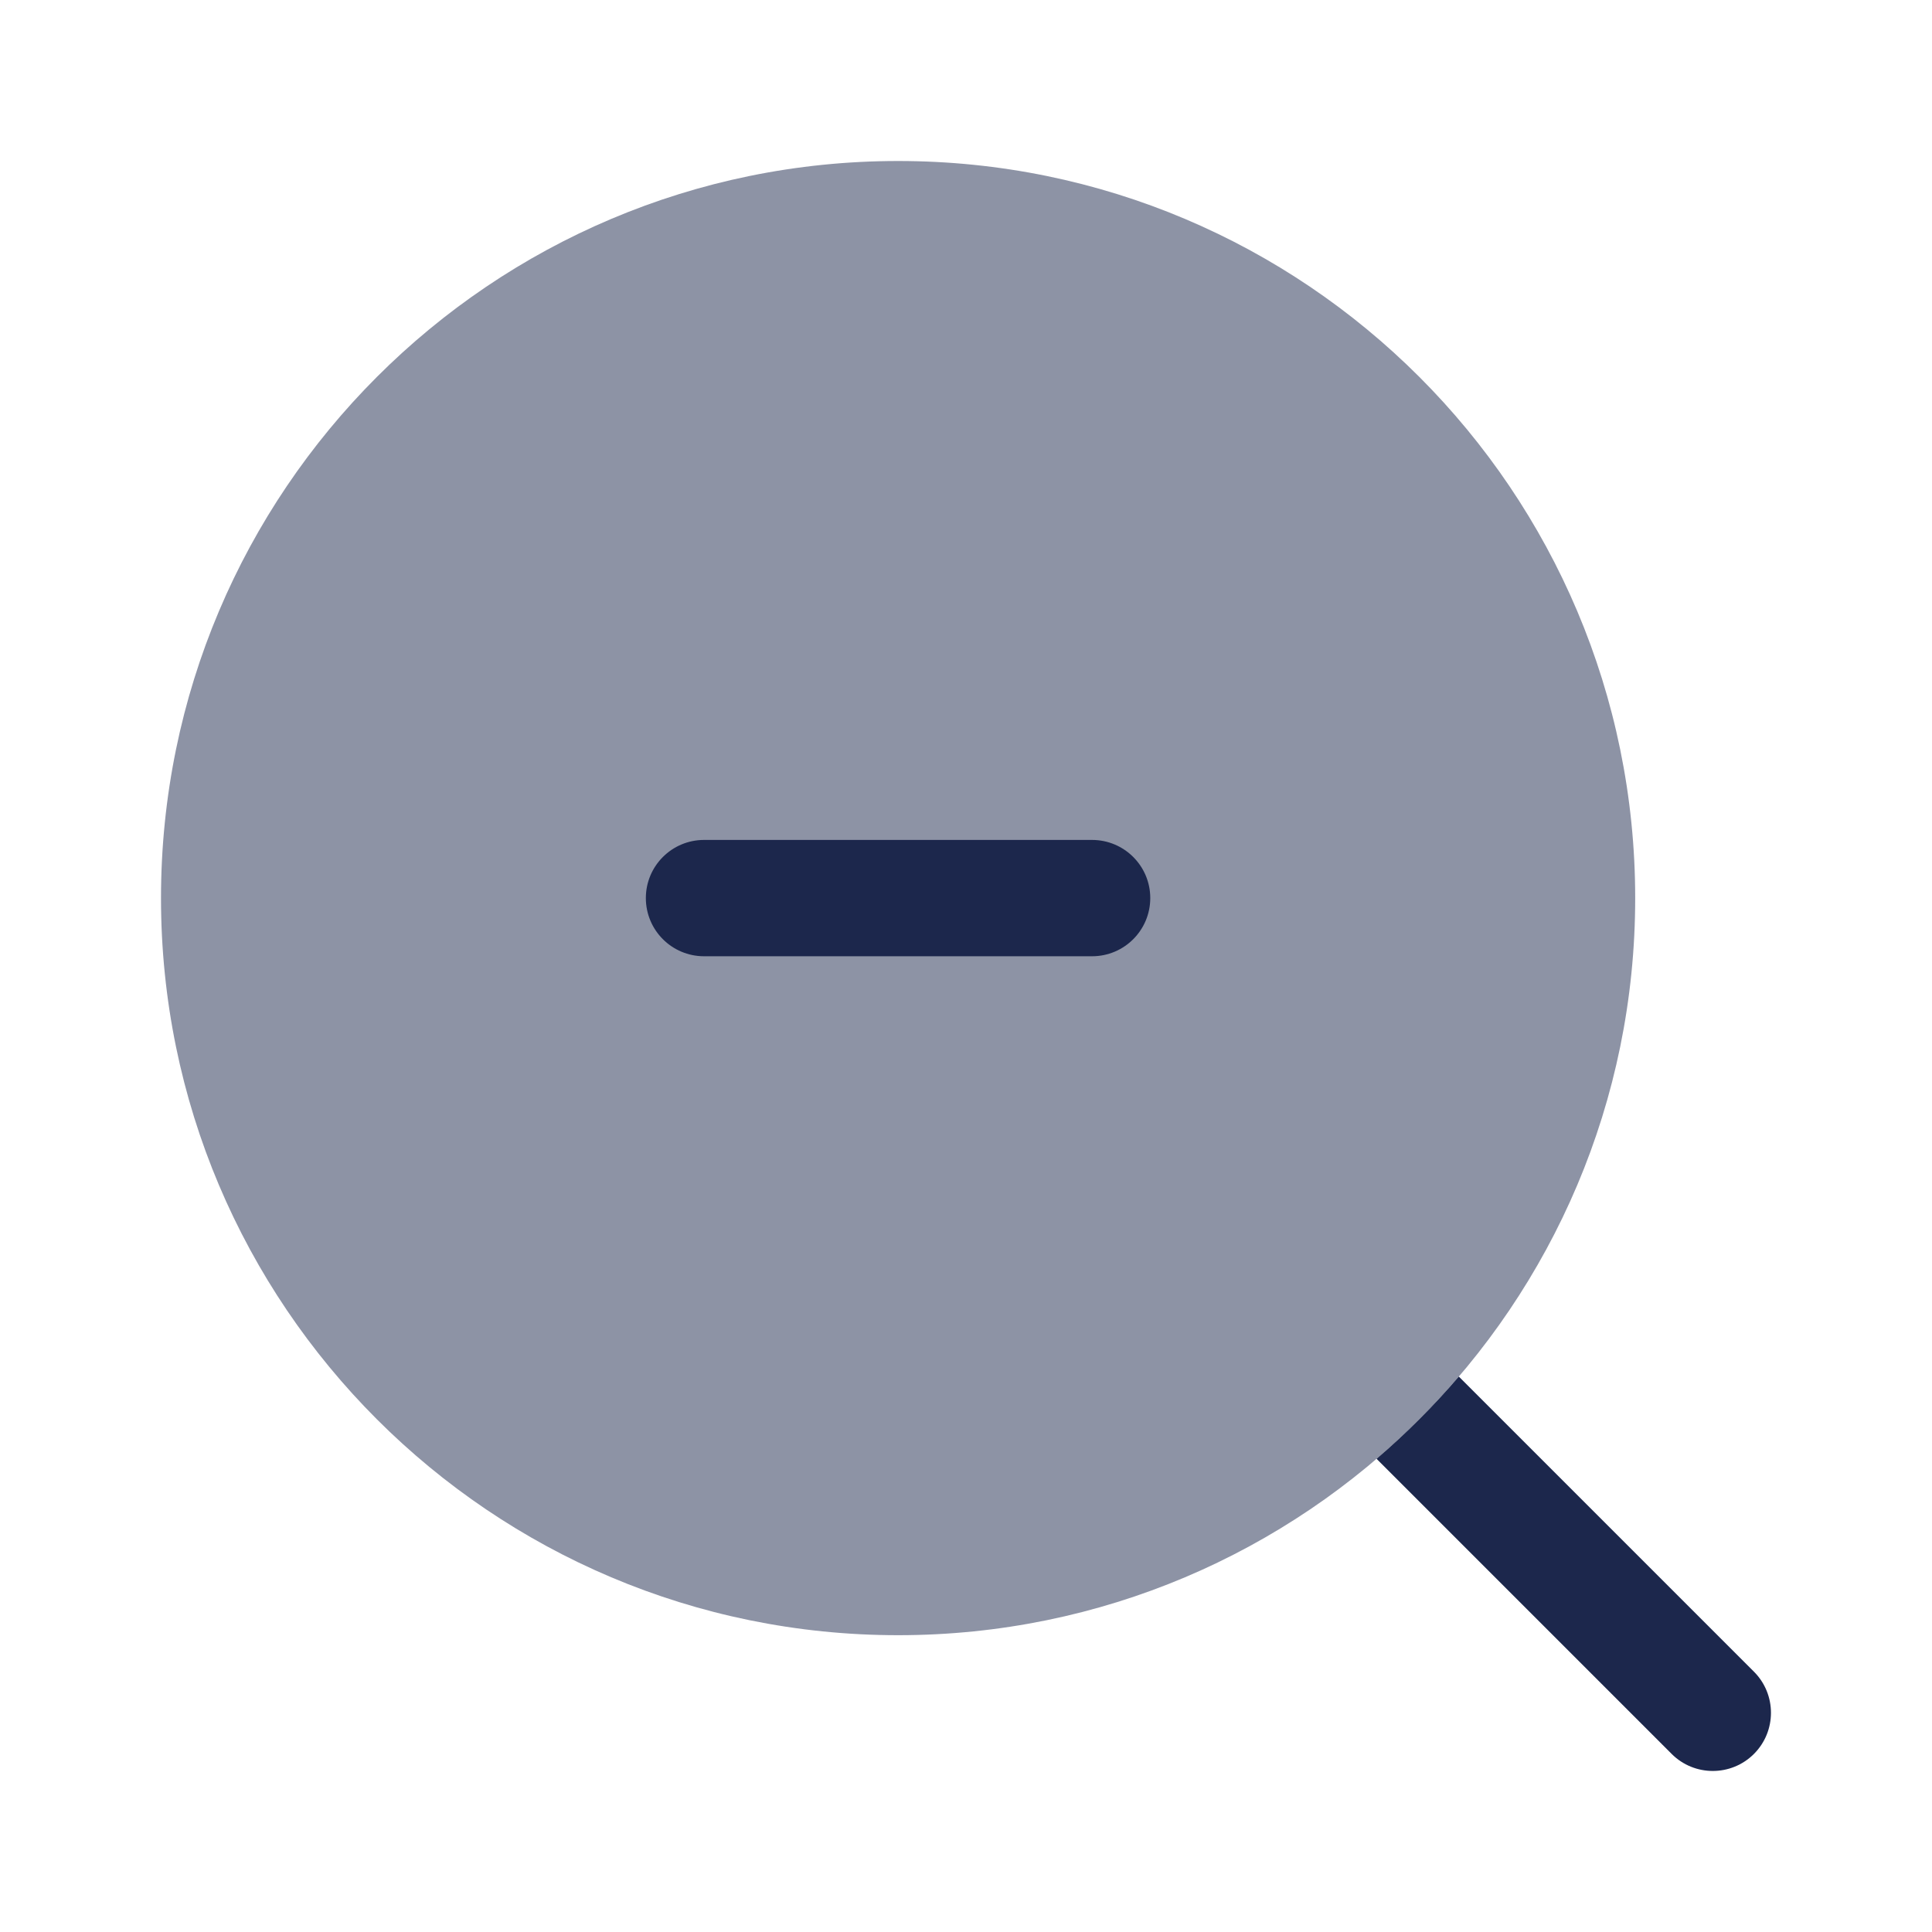
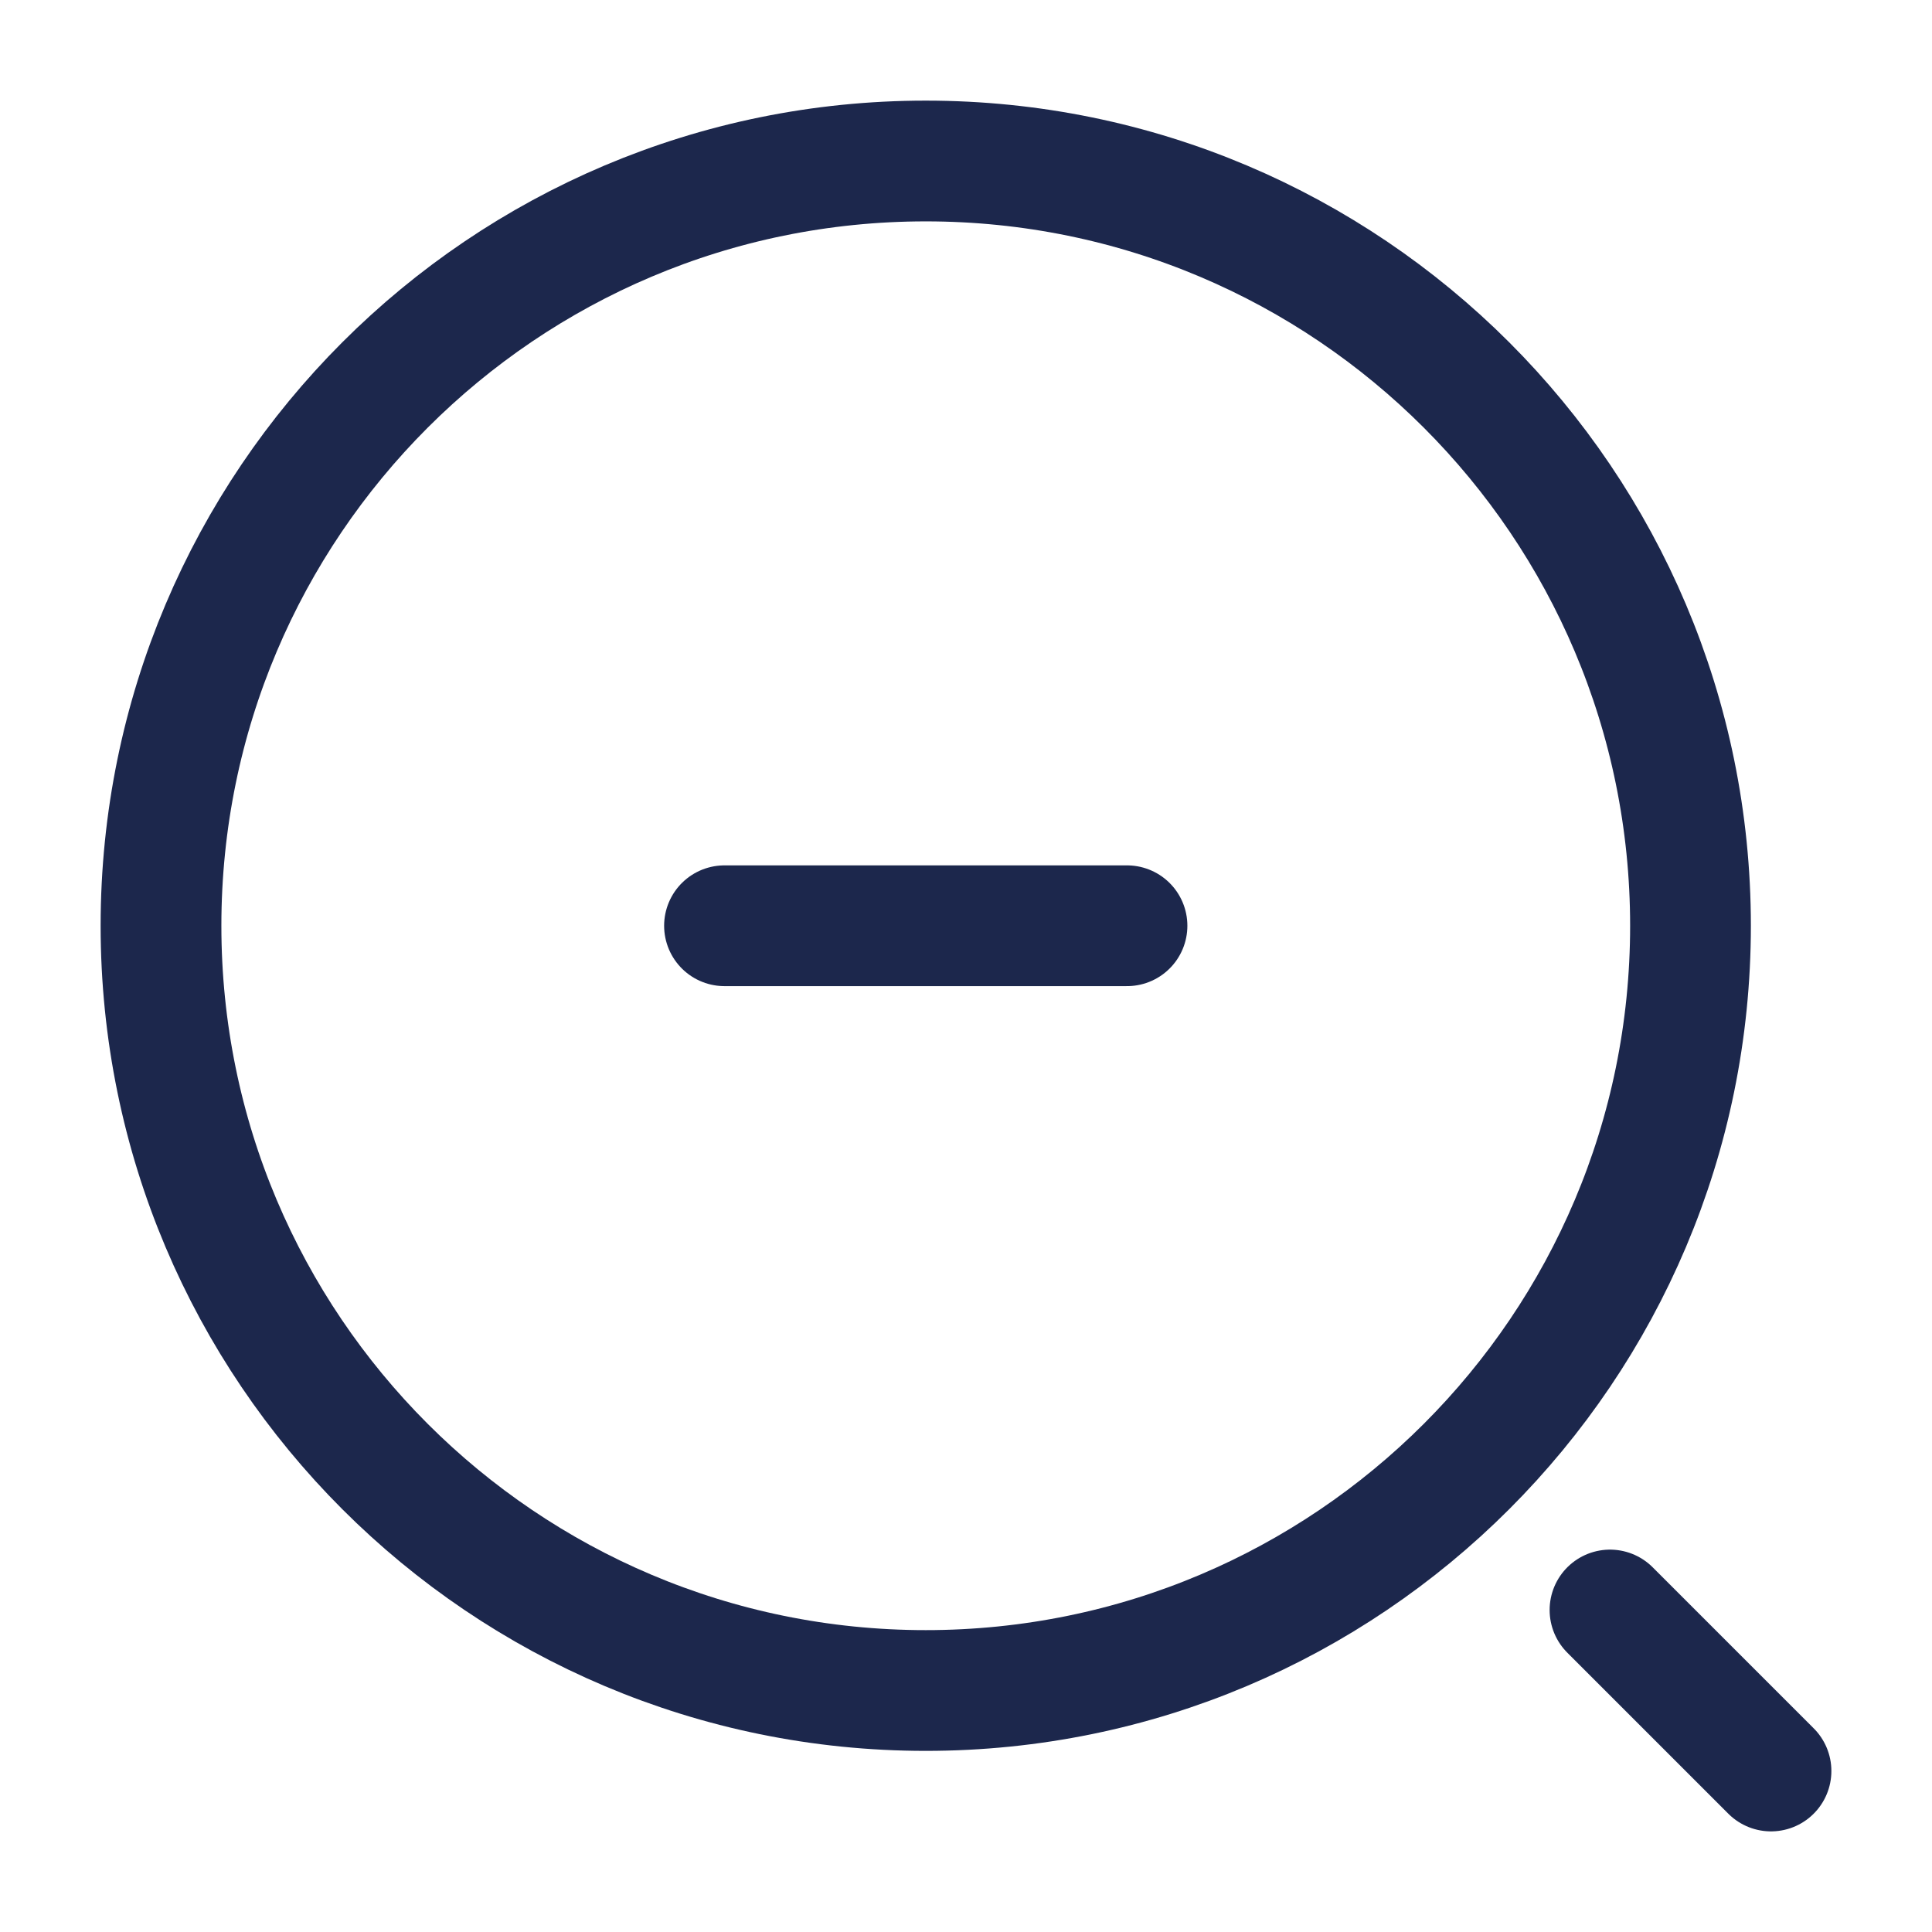
<svg xmlns="http://www.w3.org/2000/svg" width="800px" height="800px" viewBox="0 0 24 24" fill="none">
-   <g opacity="0.5">
-     <path d="M11.157 20.313C16.214 20.313 20.313 16.214 20.313 11.157C20.313 6.1 16.214 2 11.157 2C6.1 2 2 6.1 2 11.157C2 16.214 6.1 20.313 11.157 20.313Z" fill="#1C274C" />
-   </g>
-   <path d="M17.1 18.122C17.467 17.808 17.808 17.467 18.122 17.1L21.788 20.766C22.07 21.048 22.07 21.506 21.788 21.788C21.506 22.07 21.048 22.07 20.766 21.788L17.1 18.122Z" fill="#1C274C" />
-   <path fill-rule="evenodd" clip-rule="evenodd" d="M8.023 11.156C8.023 10.757 8.347 10.434 8.746 10.434H13.566C13.965 10.434 14.289 10.757 14.289 11.156C14.289 11.556 13.965 11.879 13.566 11.879H8.746C8.347 11.879 8.023 11.556 8.023 11.156Z" fill="#1C274C" />
+   <circle cx="11.5" cy="11.5" r="9.5" stroke="#1C274C" stroke-width="1.5" />
+   <path d="M9 11.5H11.5H14" stroke="#1C274C" stroke-width="1.5" stroke-linecap="round" />
+   <path d="M20 20L22 22" stroke="#1C274C" stroke-width="1.5" stroke-linecap="round" />
</svg>
